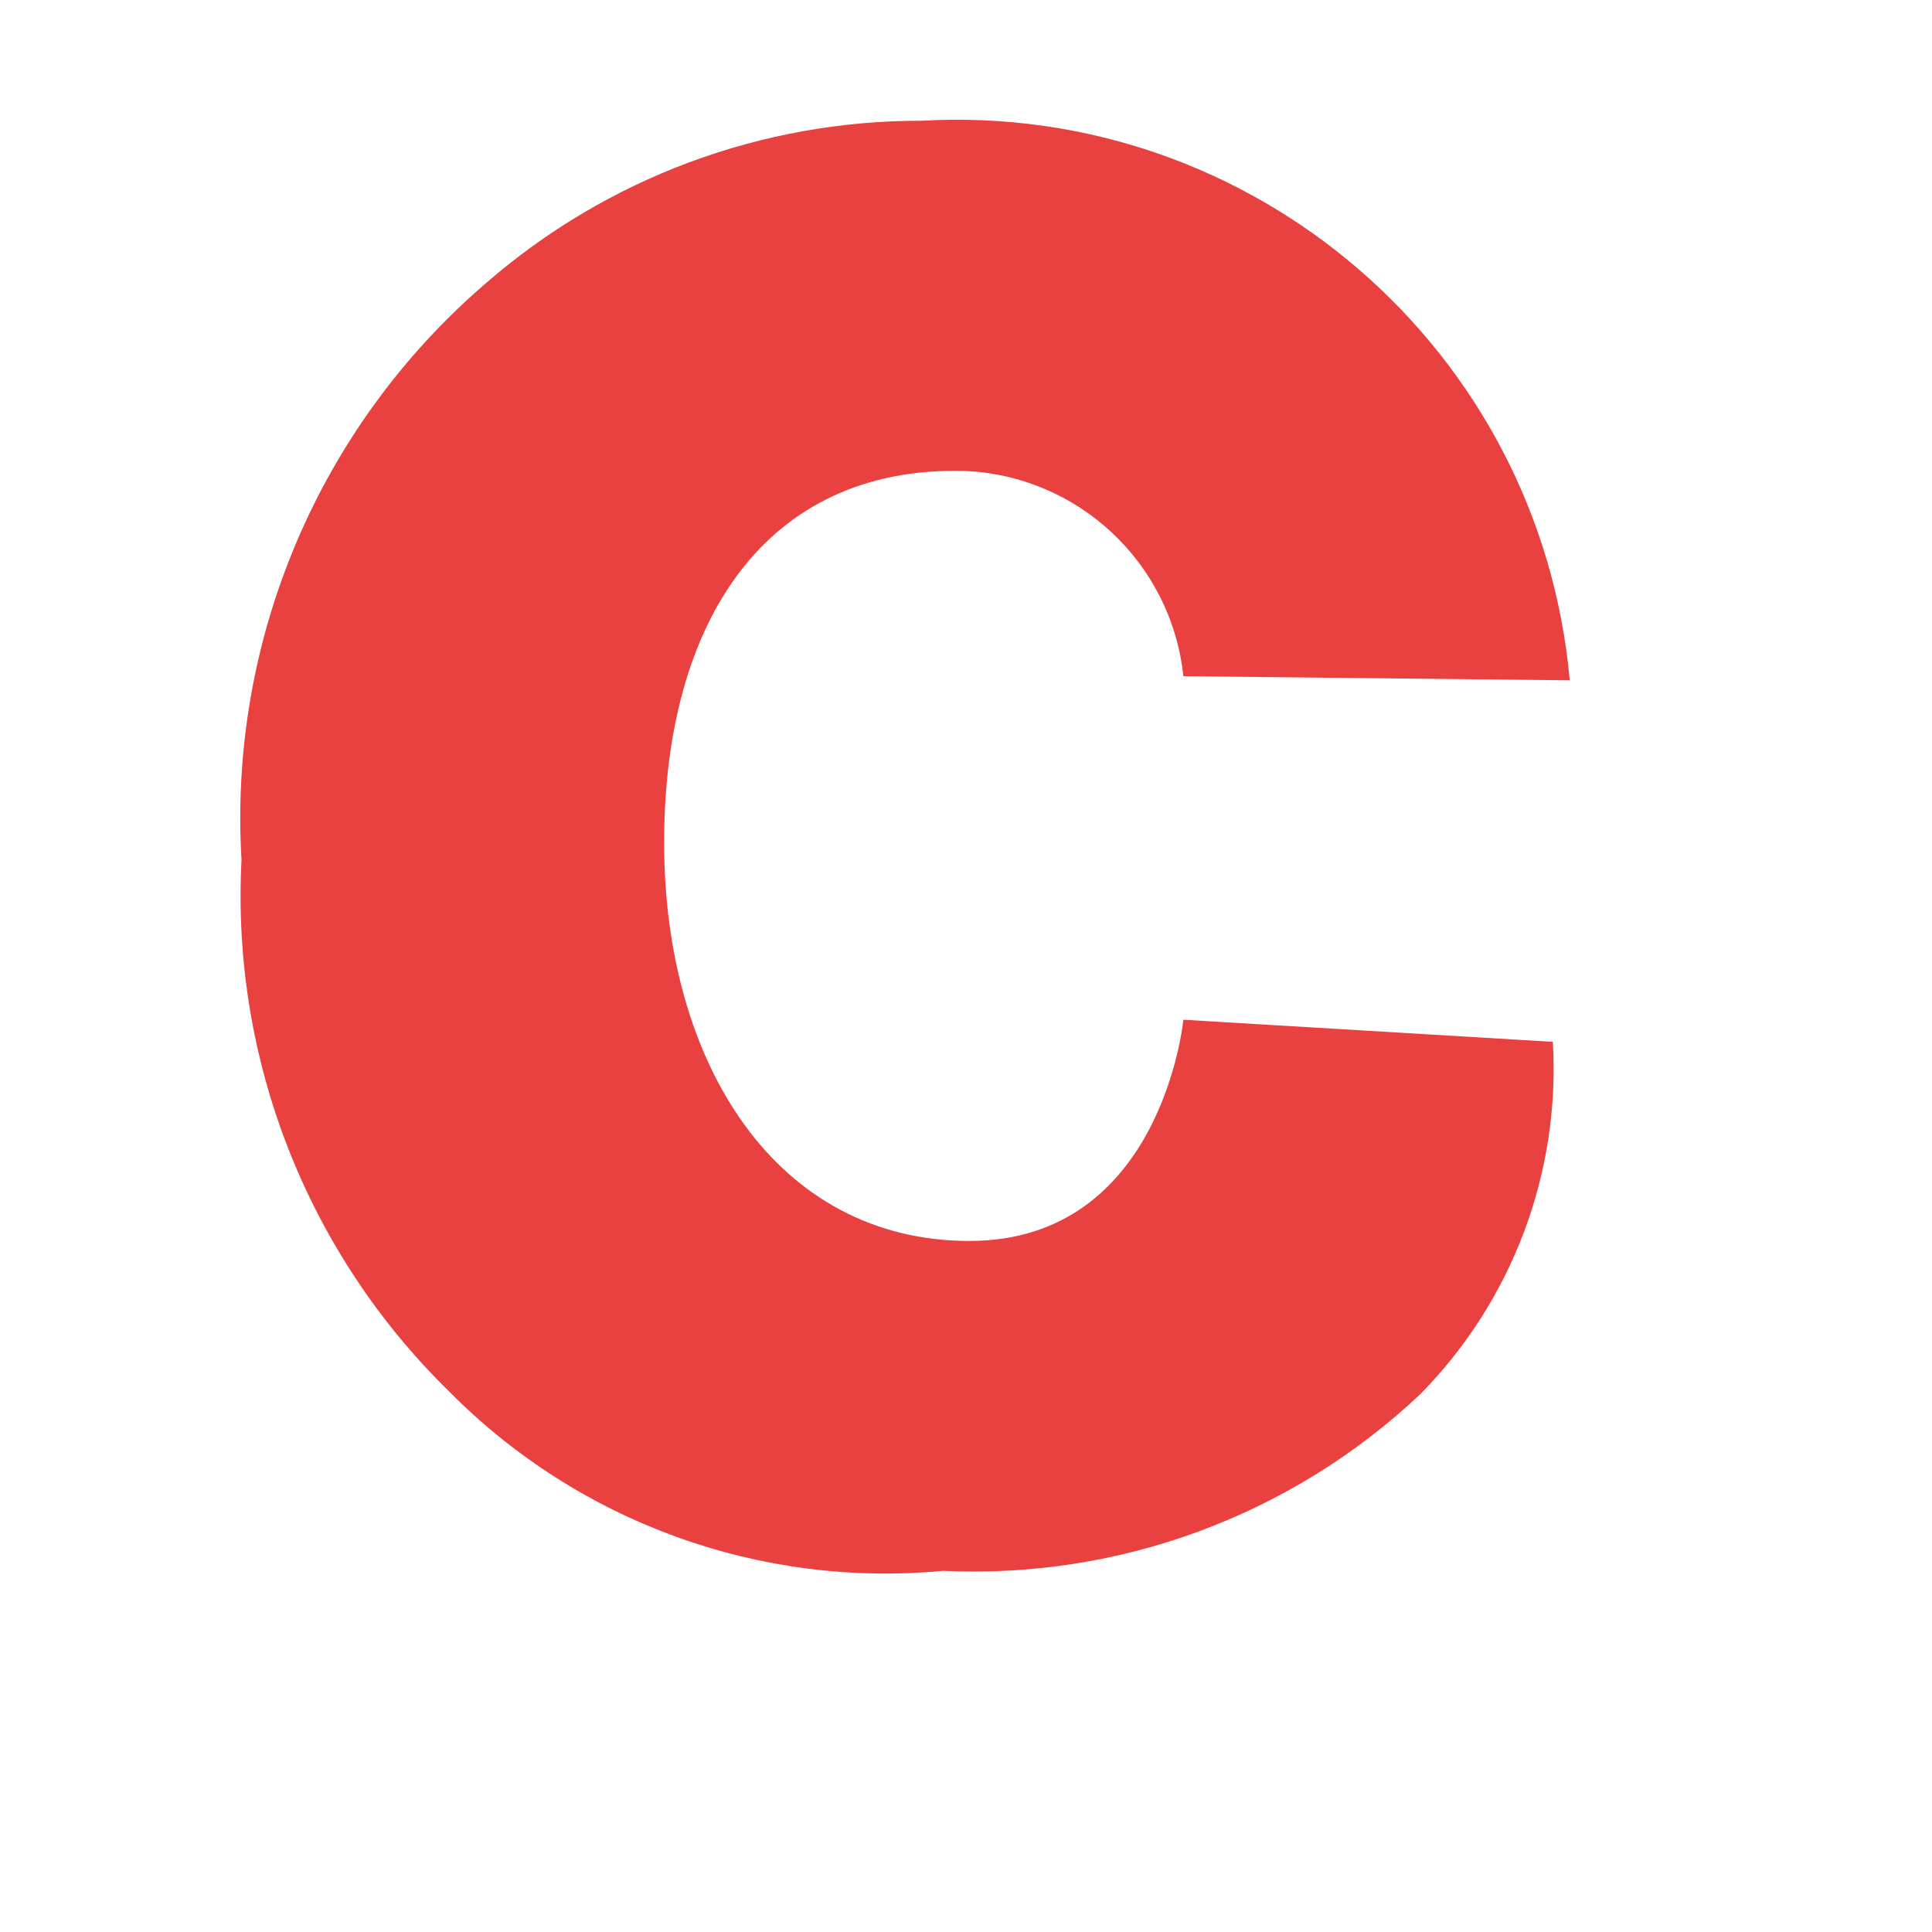
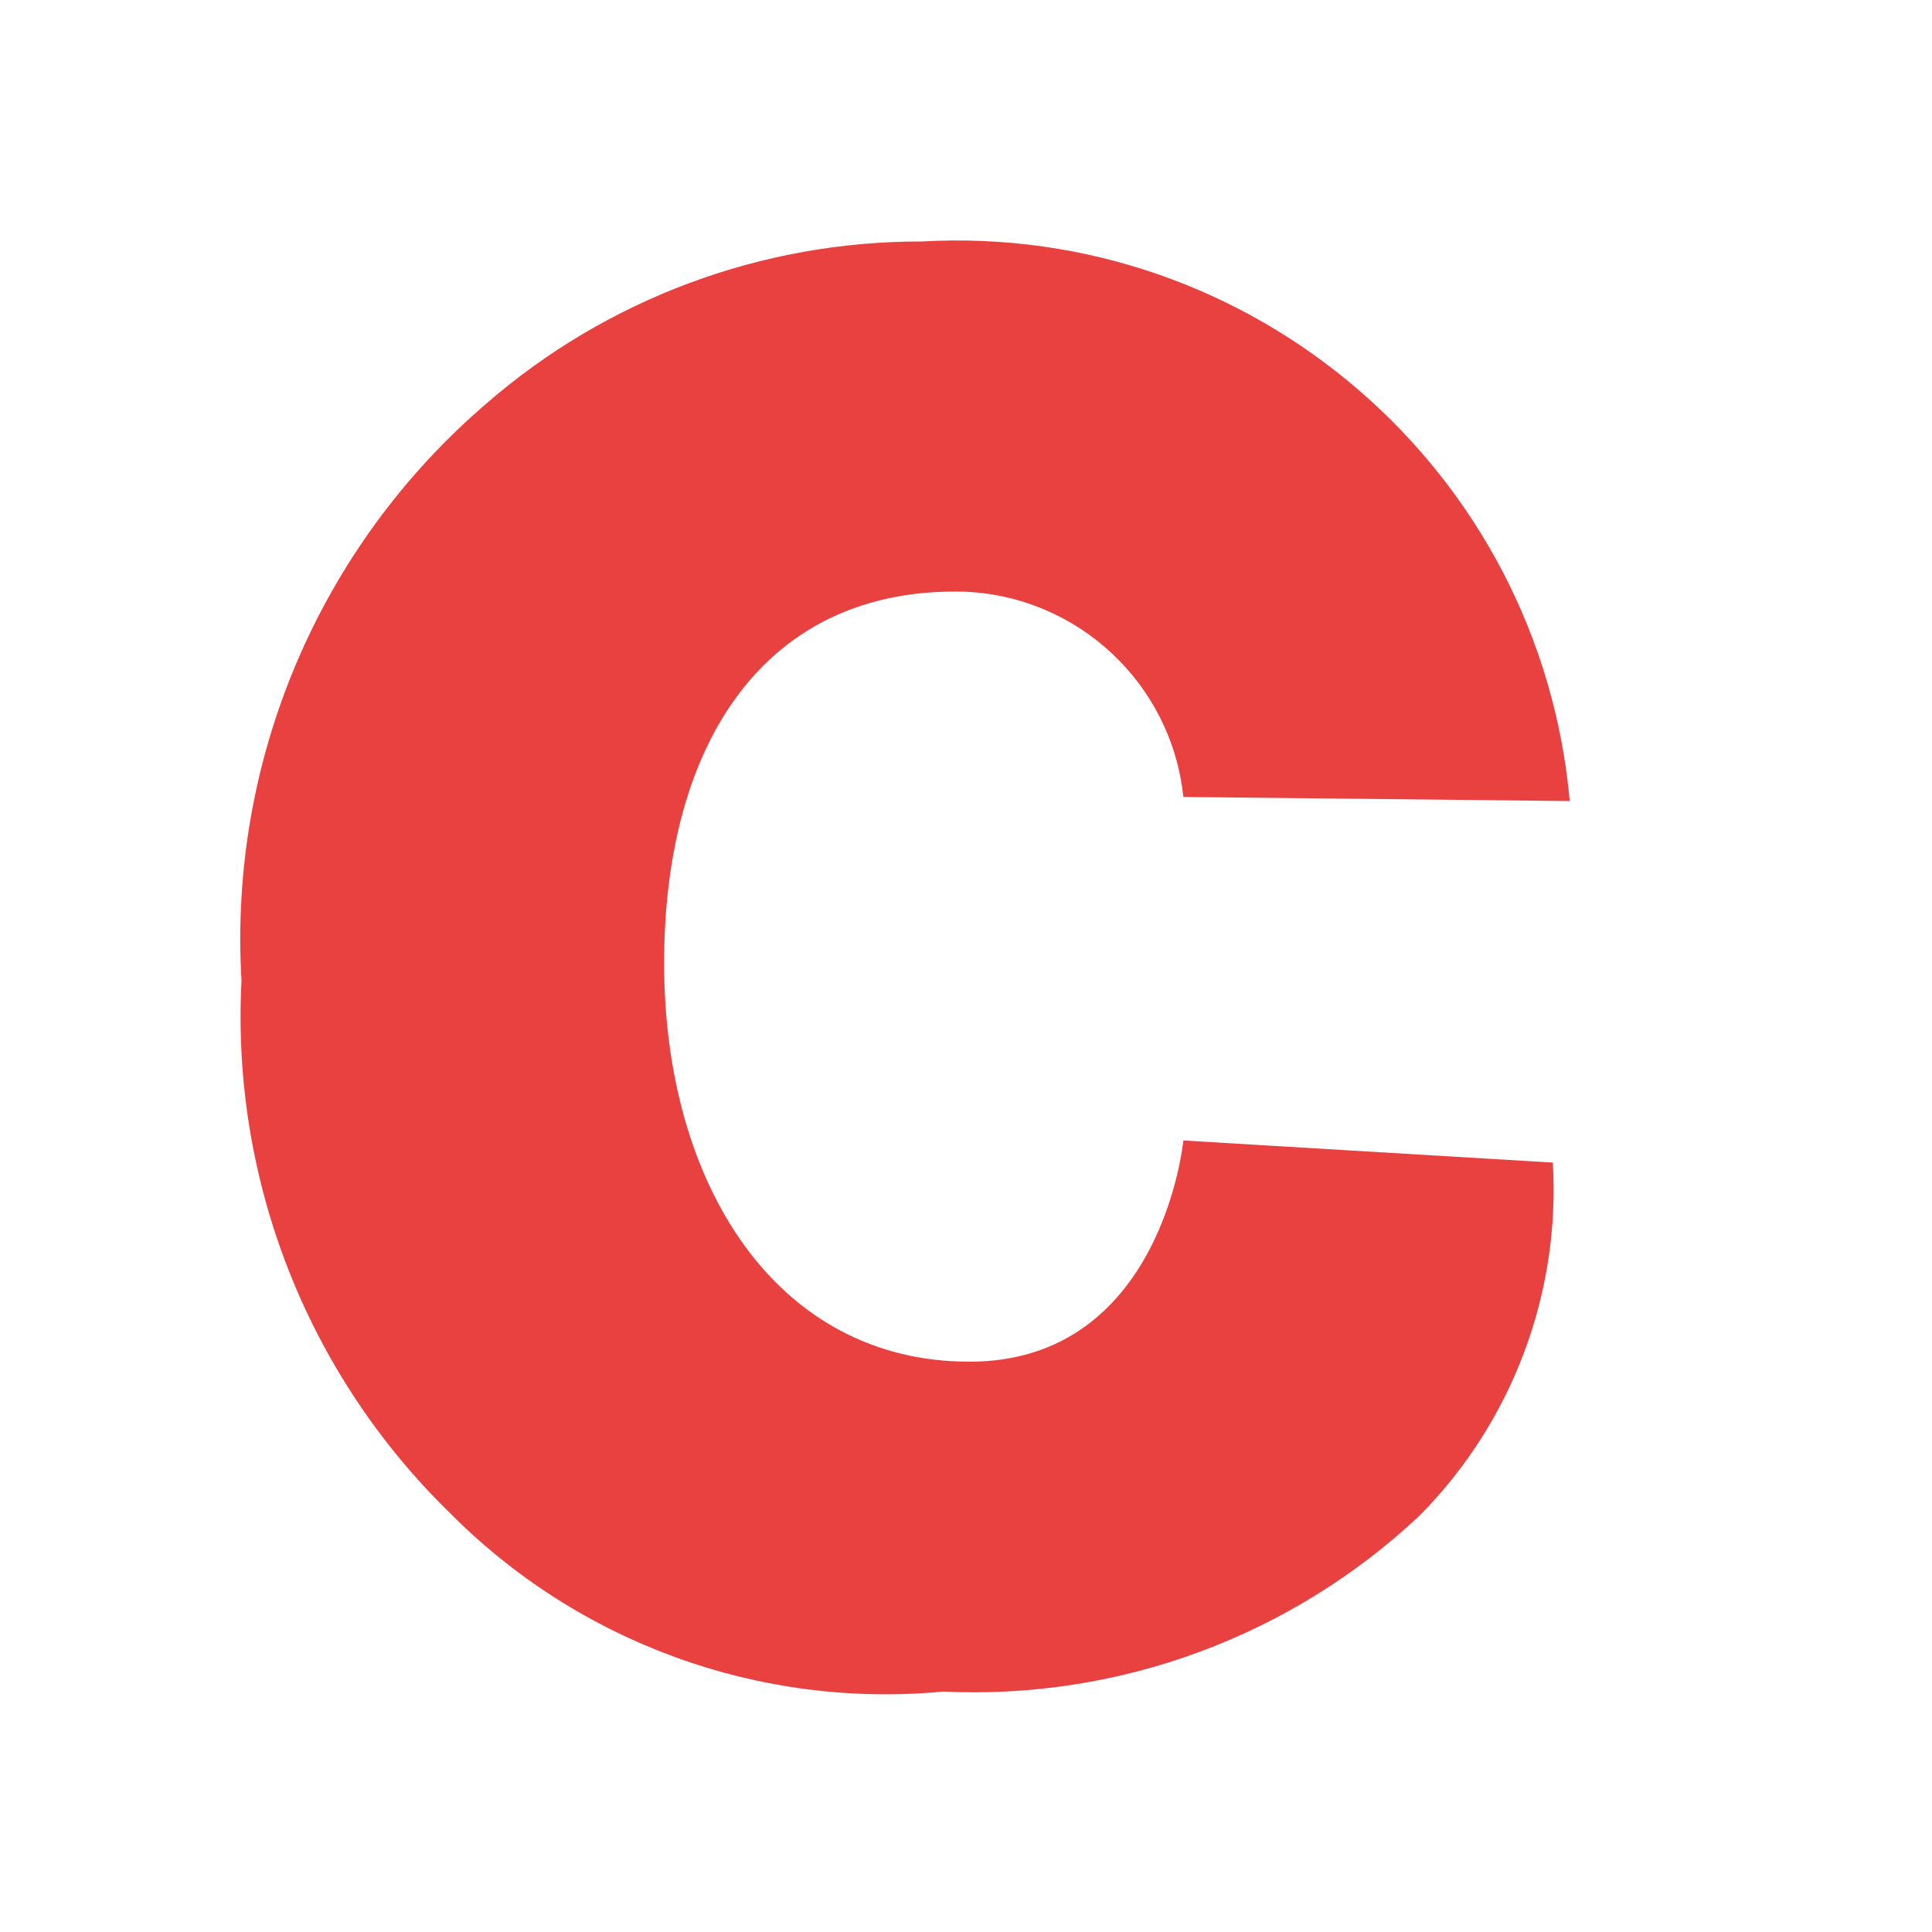
- <svg xmlns="http://www.w3.org/2000/svg" width="16px" height="16px" viewBox="0 0 16 16">
+ <svg xmlns="http://www.w3.org/2000/svg" width="16px" height="16px" viewBox="0 -1 16 16">
  <path id="file_type_c.svg" class="i-color" fill="#E84140" d="M9.8,6.6a1.9,1.9,0,0,0-1.818-1.7C6.344,4.86,5.5,6.143,5.5,7.977s0.931,3.3,2.528,3.3S9.8,9.445,9.8,9.445l3.06,0.183a3.838,3.838,0,0,1-1.1,2.92,5.389,5.389,0,0,1-3.95,1.461,5.084,5.084,0,0,1-4.092-1.487A5.74,5.74,0,0,1,2,8.121a5.841,5.841,0,0,1,2.029-4.78A5.479,5.479,0,0,1,7.63,2,5.1,5.1,0,0,1,13,6.634L9.8,6.6h0Z" transform="translate(0 -1)" />
</svg>
